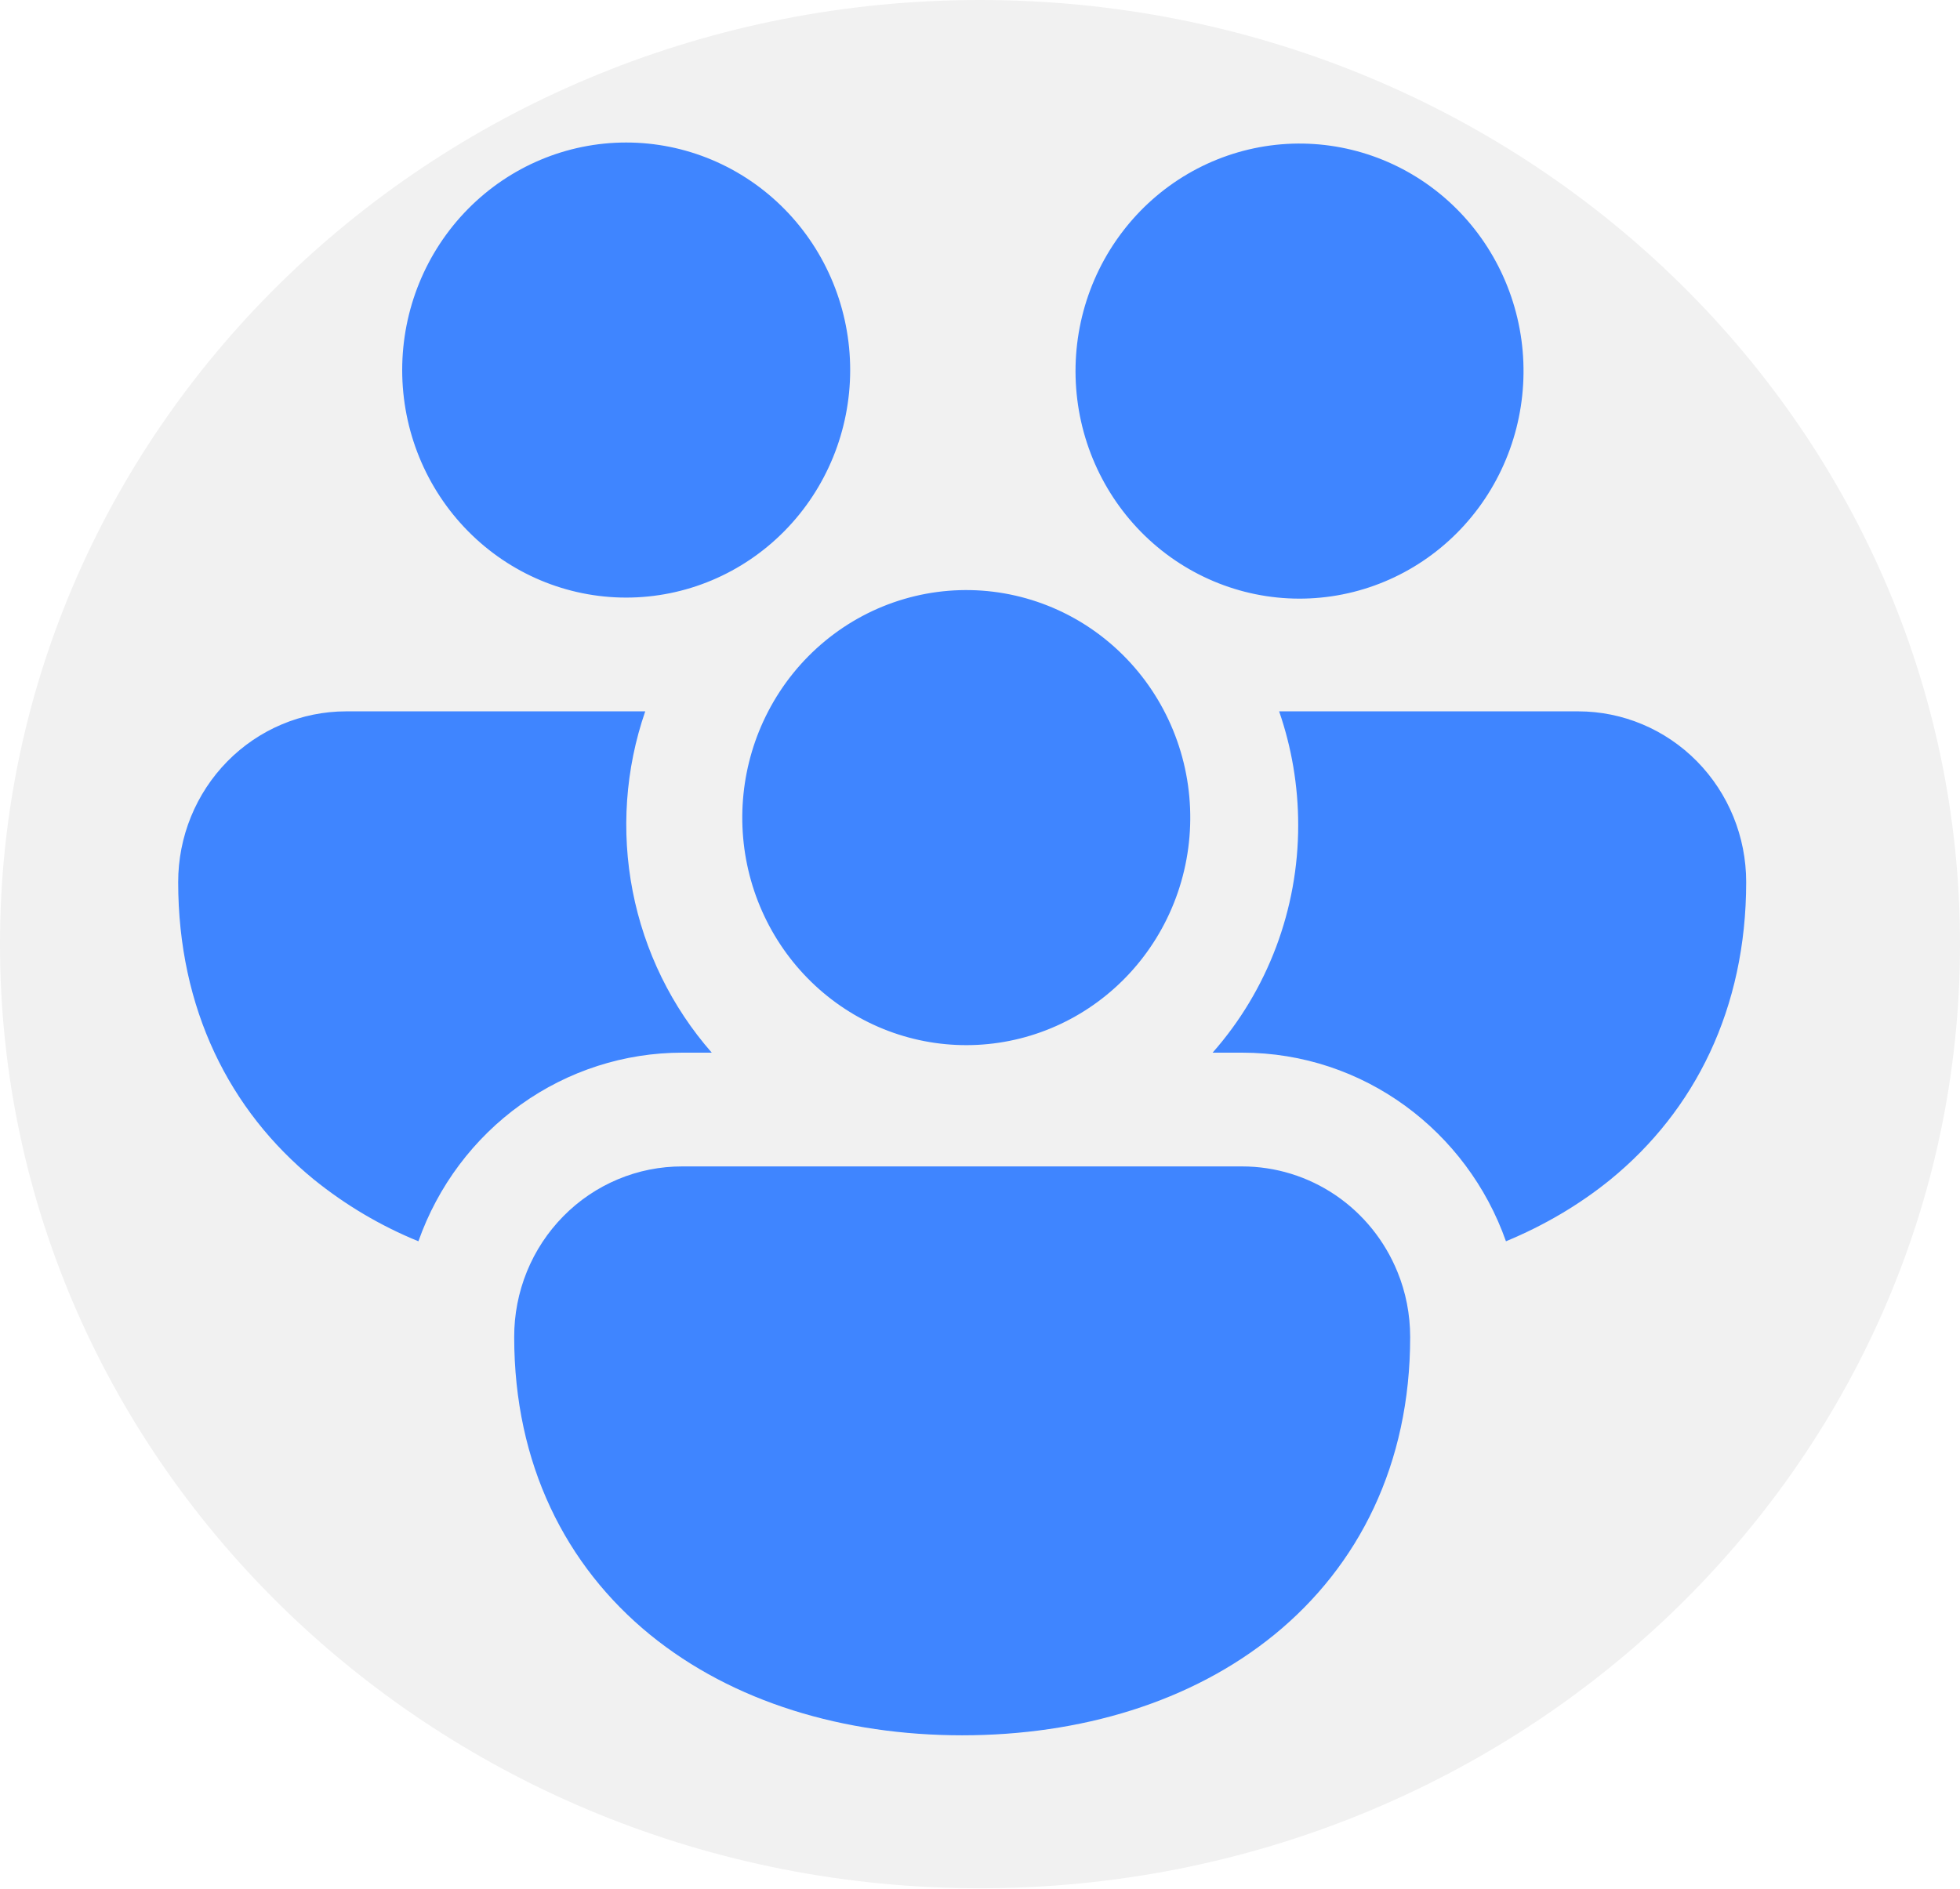
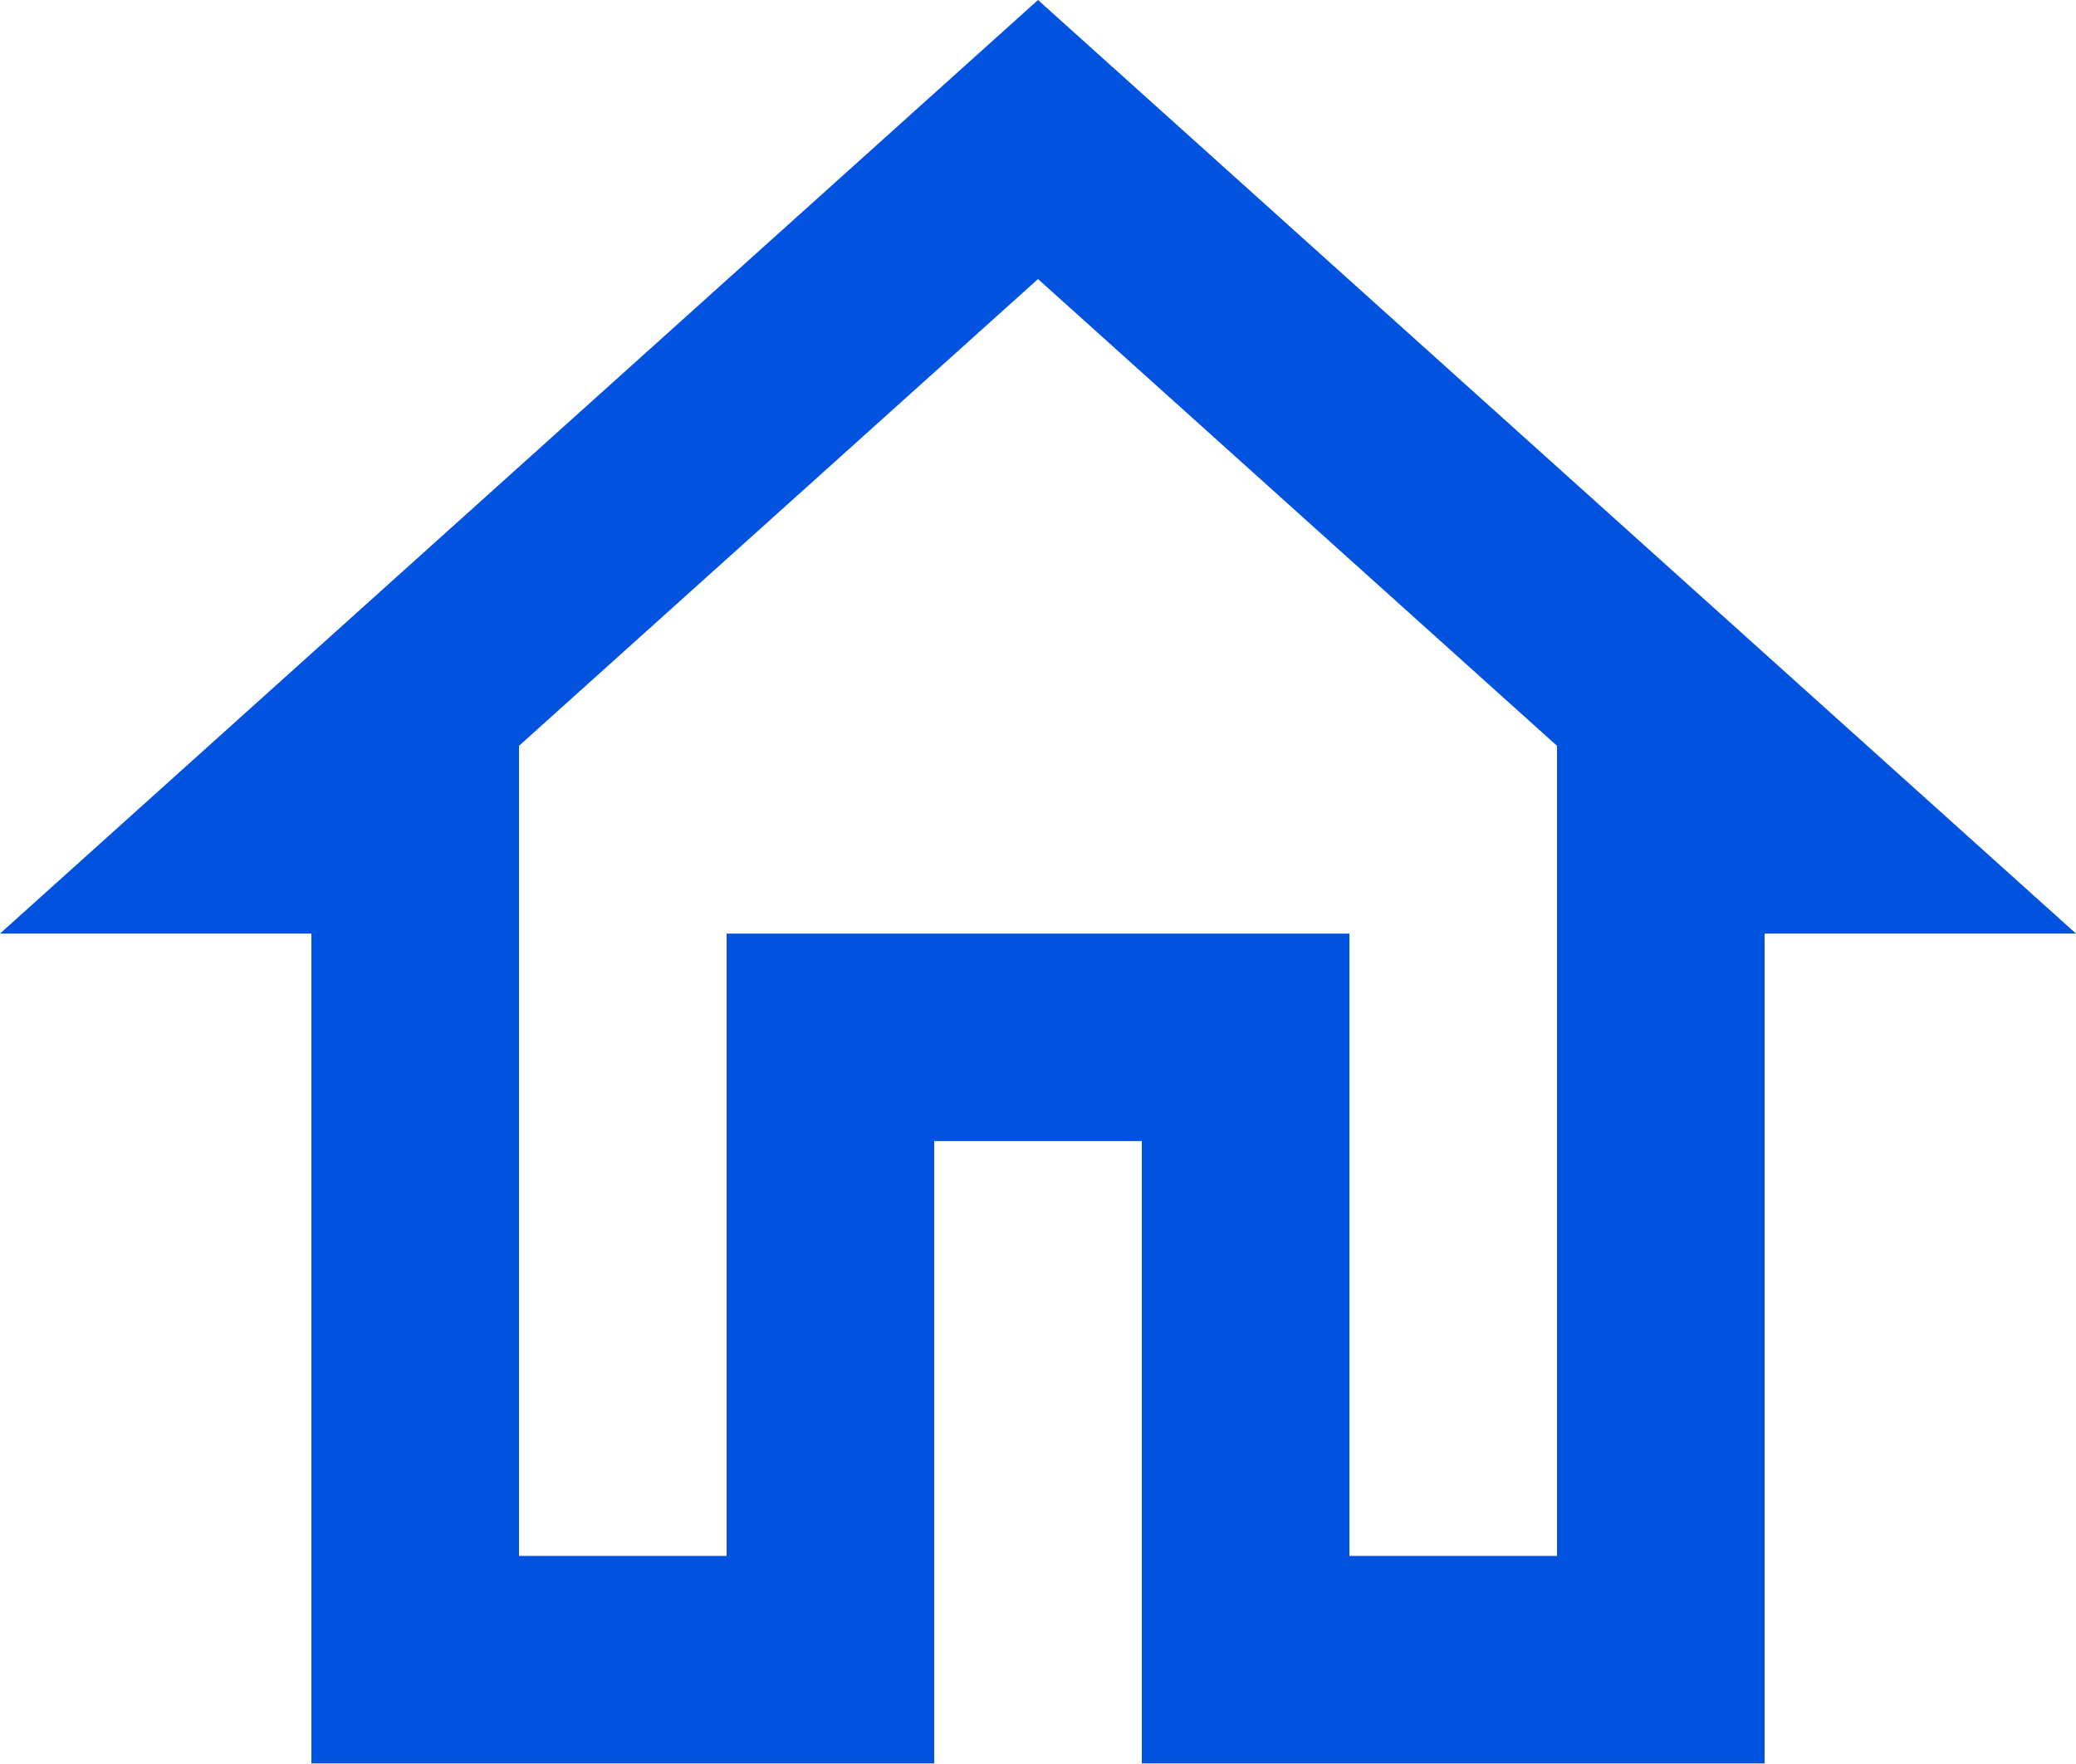
- <svg xmlns="http://www.w3.org/2000/svg" width="55" height="53" viewBox="0 0 55 53" fill="none">
-   <ellipse cx="27.5" cy="26.5" rx="27.5" ry="26.5" fill="#F1F1F1" />
-   <path d="M11.286 10.386C11.286 8.693 11.948 7.068 13.127 5.871C14.306 4.673 15.904 4 17.571 4C19.238 4 20.837 4.673 22.016 5.871C23.195 7.068 23.857 8.693 23.857 10.386C23.857 12.08 23.195 13.705 22.016 14.902C20.837 16.1 19.238 16.773 17.571 16.773C15.904 16.773 14.306 16.1 13.127 14.902C11.948 13.705 11.286 12.08 11.286 10.386ZM32.591 15.445L32.723 15.547C34.057 16.551 35.727 16.979 37.37 16.736C39.012 16.494 40.494 15.601 41.491 14.253C42.488 12.905 42.92 11.211 42.693 9.54C42.465 7.869 41.596 6.358 40.276 5.336C38.955 4.314 37.291 3.864 35.645 4.084C33.999 4.305 32.506 5.177 31.492 6.512C30.477 7.847 30.023 9.535 30.229 11.209C30.435 12.882 31.284 14.405 32.591 15.445ZM21.557 19.966C21.951 19.207 22.493 18.536 23.149 17.994C23.804 17.452 24.561 17.05 25.373 16.812C26.185 16.574 27.037 16.505 27.876 16.609C28.715 16.713 29.525 16.988 30.257 17.417C30.989 17.847 31.628 18.422 32.137 19.108C32.645 19.794 33.012 20.577 33.216 21.411C33.419 22.244 33.455 23.111 33.321 23.959C33.188 24.807 32.887 25.619 32.437 26.346C31.572 27.745 30.207 28.749 28.628 29.147C27.05 29.545 25.381 29.306 23.973 28.48C22.564 27.654 21.526 26.306 21.075 24.718C20.625 23.131 20.797 21.427 21.557 19.966ZM9.714 19.966H18.106C17.547 21.587 17.426 23.33 17.754 25.015C18.082 26.699 18.848 28.264 19.973 29.546H19.143C17.523 29.546 15.942 30.054 14.617 31.002C13.292 31.95 12.288 33.291 11.741 34.84C10.687 34.41 9.699 33.826 8.809 33.107C6.446 31.175 5 28.32 5 24.756C5 23.486 5.497 22.267 6.381 21.369C7.265 20.471 8.464 19.966 9.714 19.966ZM34.857 29.546C38.267 29.546 41.171 31.753 42.259 34.84C43.327 34.397 44.314 33.819 45.191 33.107C47.554 31.175 49 28.32 49 24.756C49 23.486 48.503 22.267 47.619 21.369C46.735 20.471 45.536 19.966 44.286 19.966H35.894C36.24 20.966 36.429 22.042 36.429 23.16C36.431 25.517 35.576 27.791 34.027 29.546H34.857ZM39.216 35.703C39.446 36.265 39.571 36.884 39.571 37.529C39.571 41.093 38.129 43.948 35.762 45.88C33.433 47.78 30.309 48.706 27 48.706C23.691 48.706 20.567 47.78 18.238 45.88C15.874 43.948 14.429 41.093 14.429 37.529C14.427 36.9 14.548 36.276 14.784 35.694C15.02 35.112 15.368 34.584 15.806 34.139C16.244 33.693 16.764 33.341 17.337 33.101C17.91 32.86 18.523 32.738 19.143 32.739H34.857C35.791 32.739 36.704 33.021 37.48 33.548C38.256 34.076 38.86 34.826 39.216 35.703Z" fill="#3F85FF" />
+ <svg xmlns="http://www.w3.org/2000/svg" width="73" height="62" viewBox="0 0 73 62" fill="none">
+   <path d="M36.5 9.811L54.75 26.222V54.706H47.45V32.824H25.55V54.706H18.25V26.222L36.5 9.811ZM36.5 0L0 32.824H10.95V62H32.85V40.118H40.15V62H62.05V32.824H73L36.5 0Z" fill="#0153DF" />
</svg>
